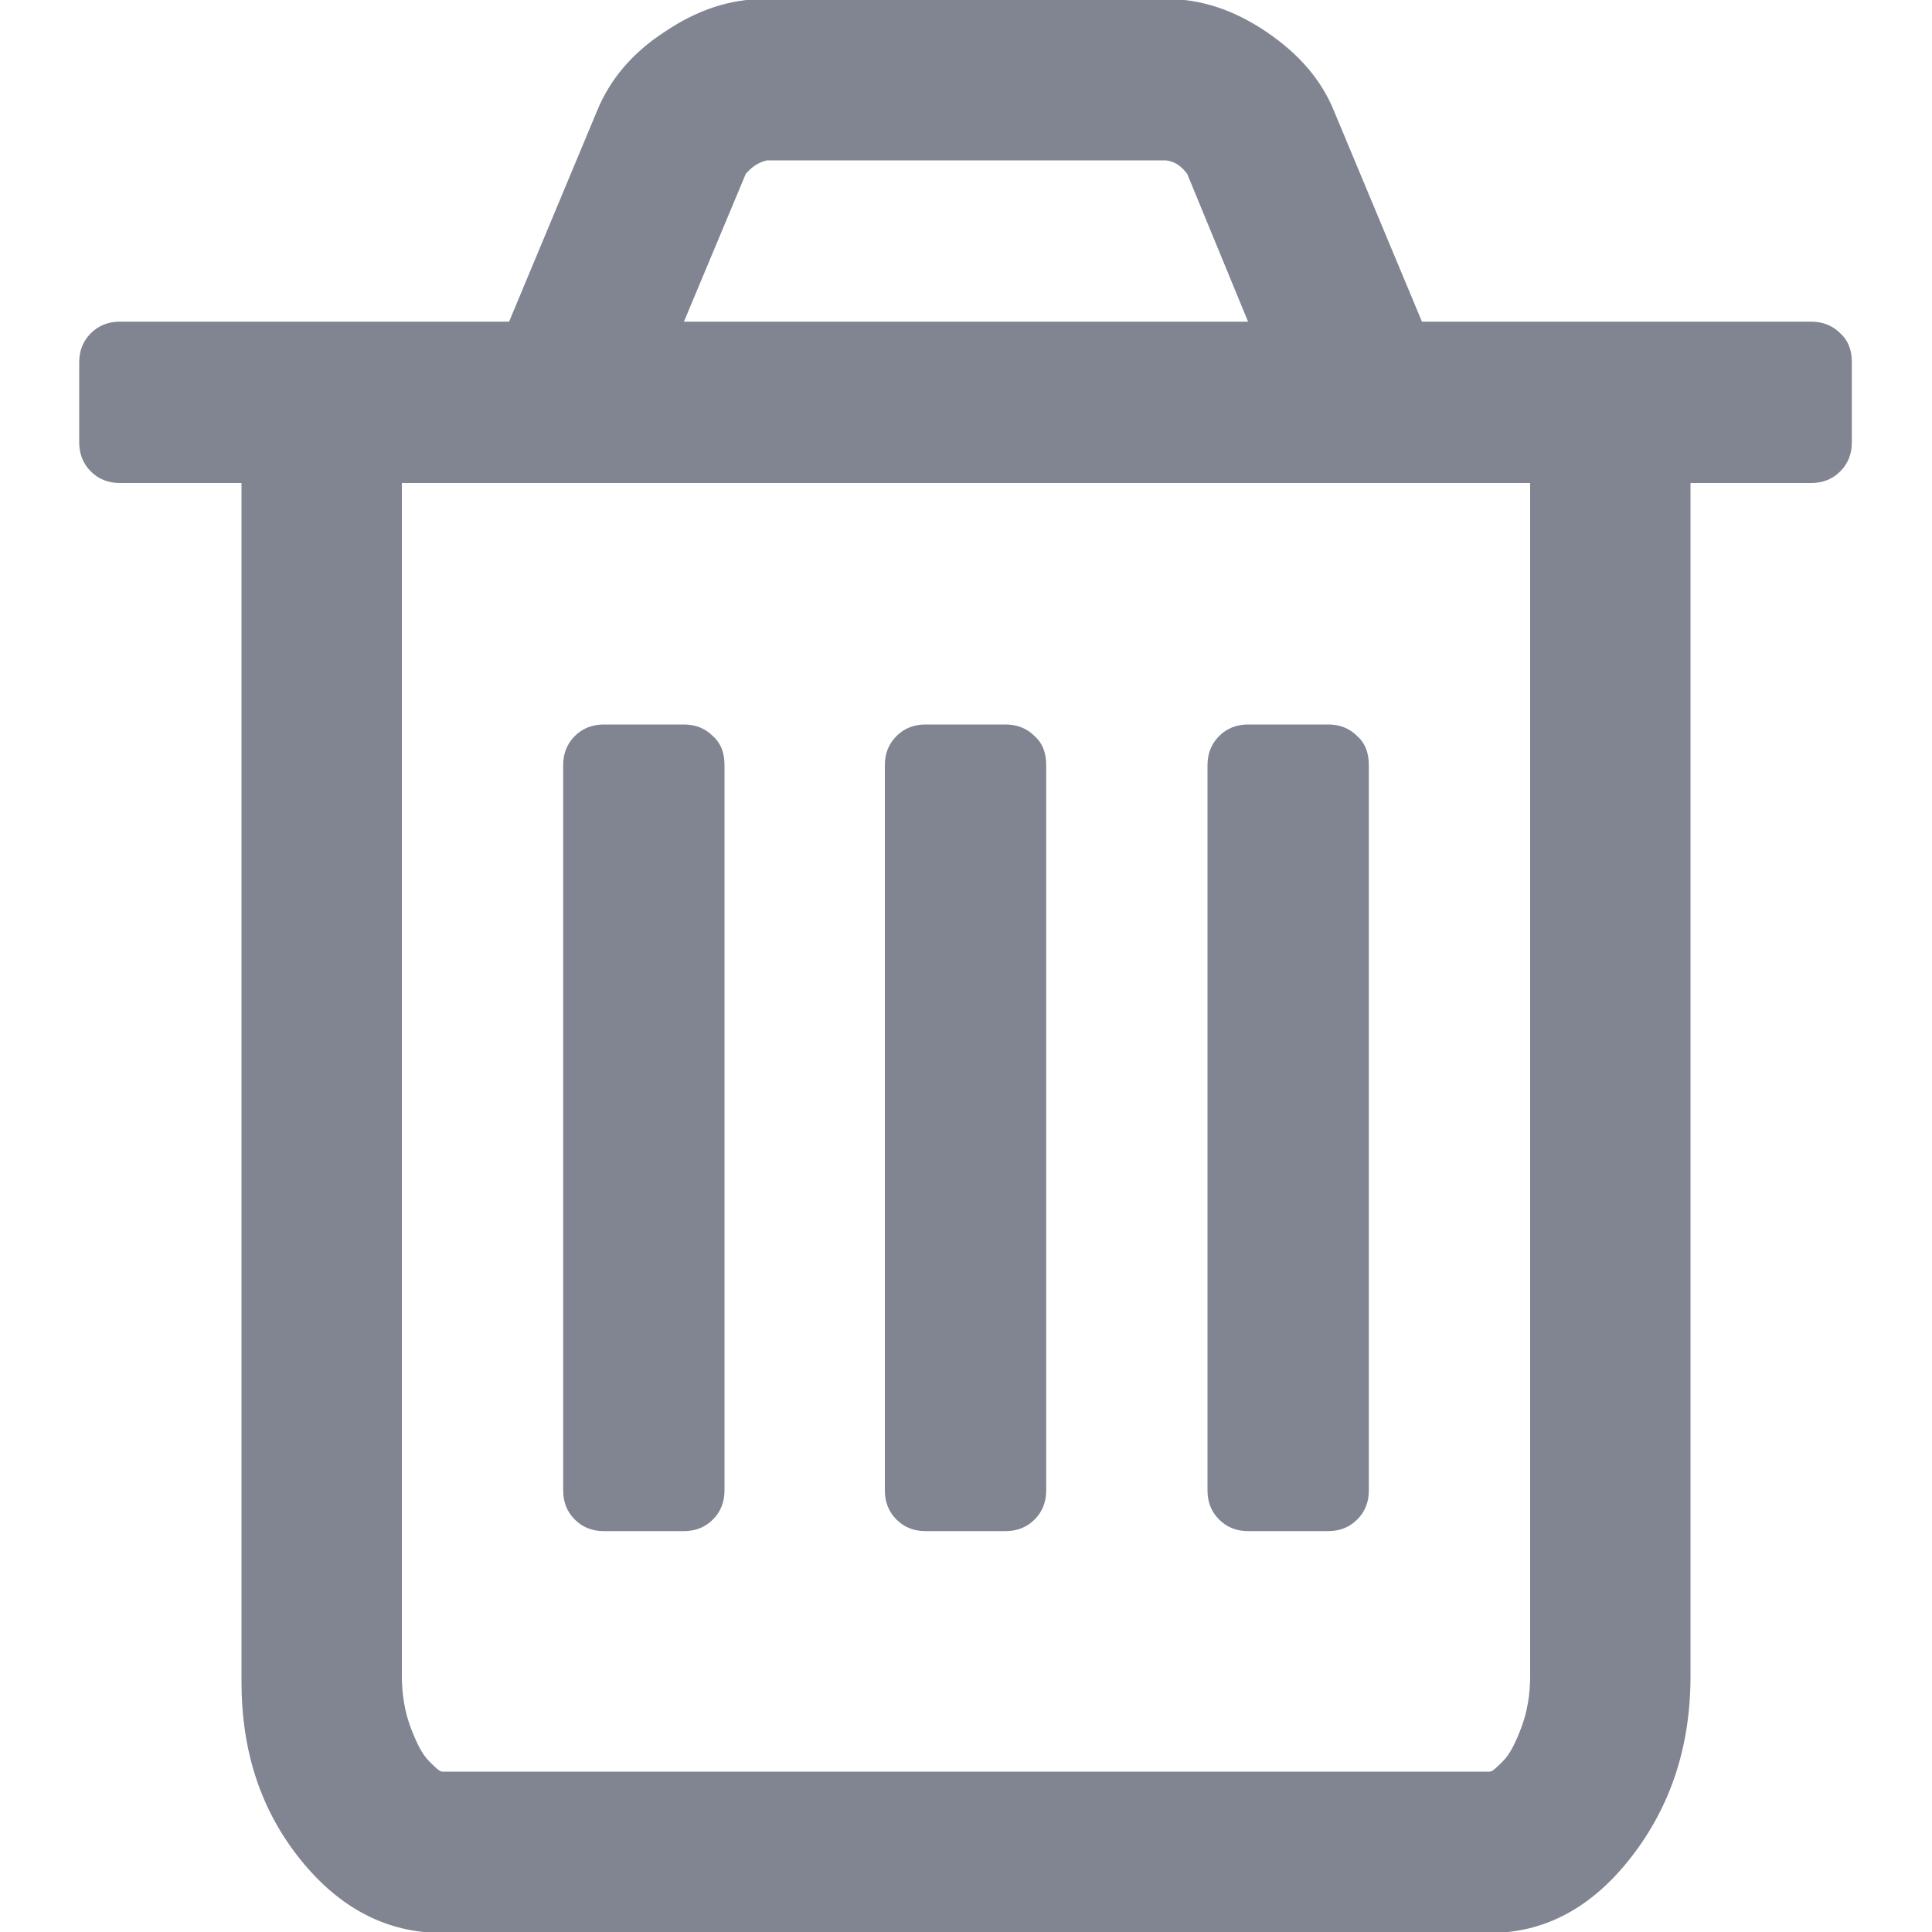
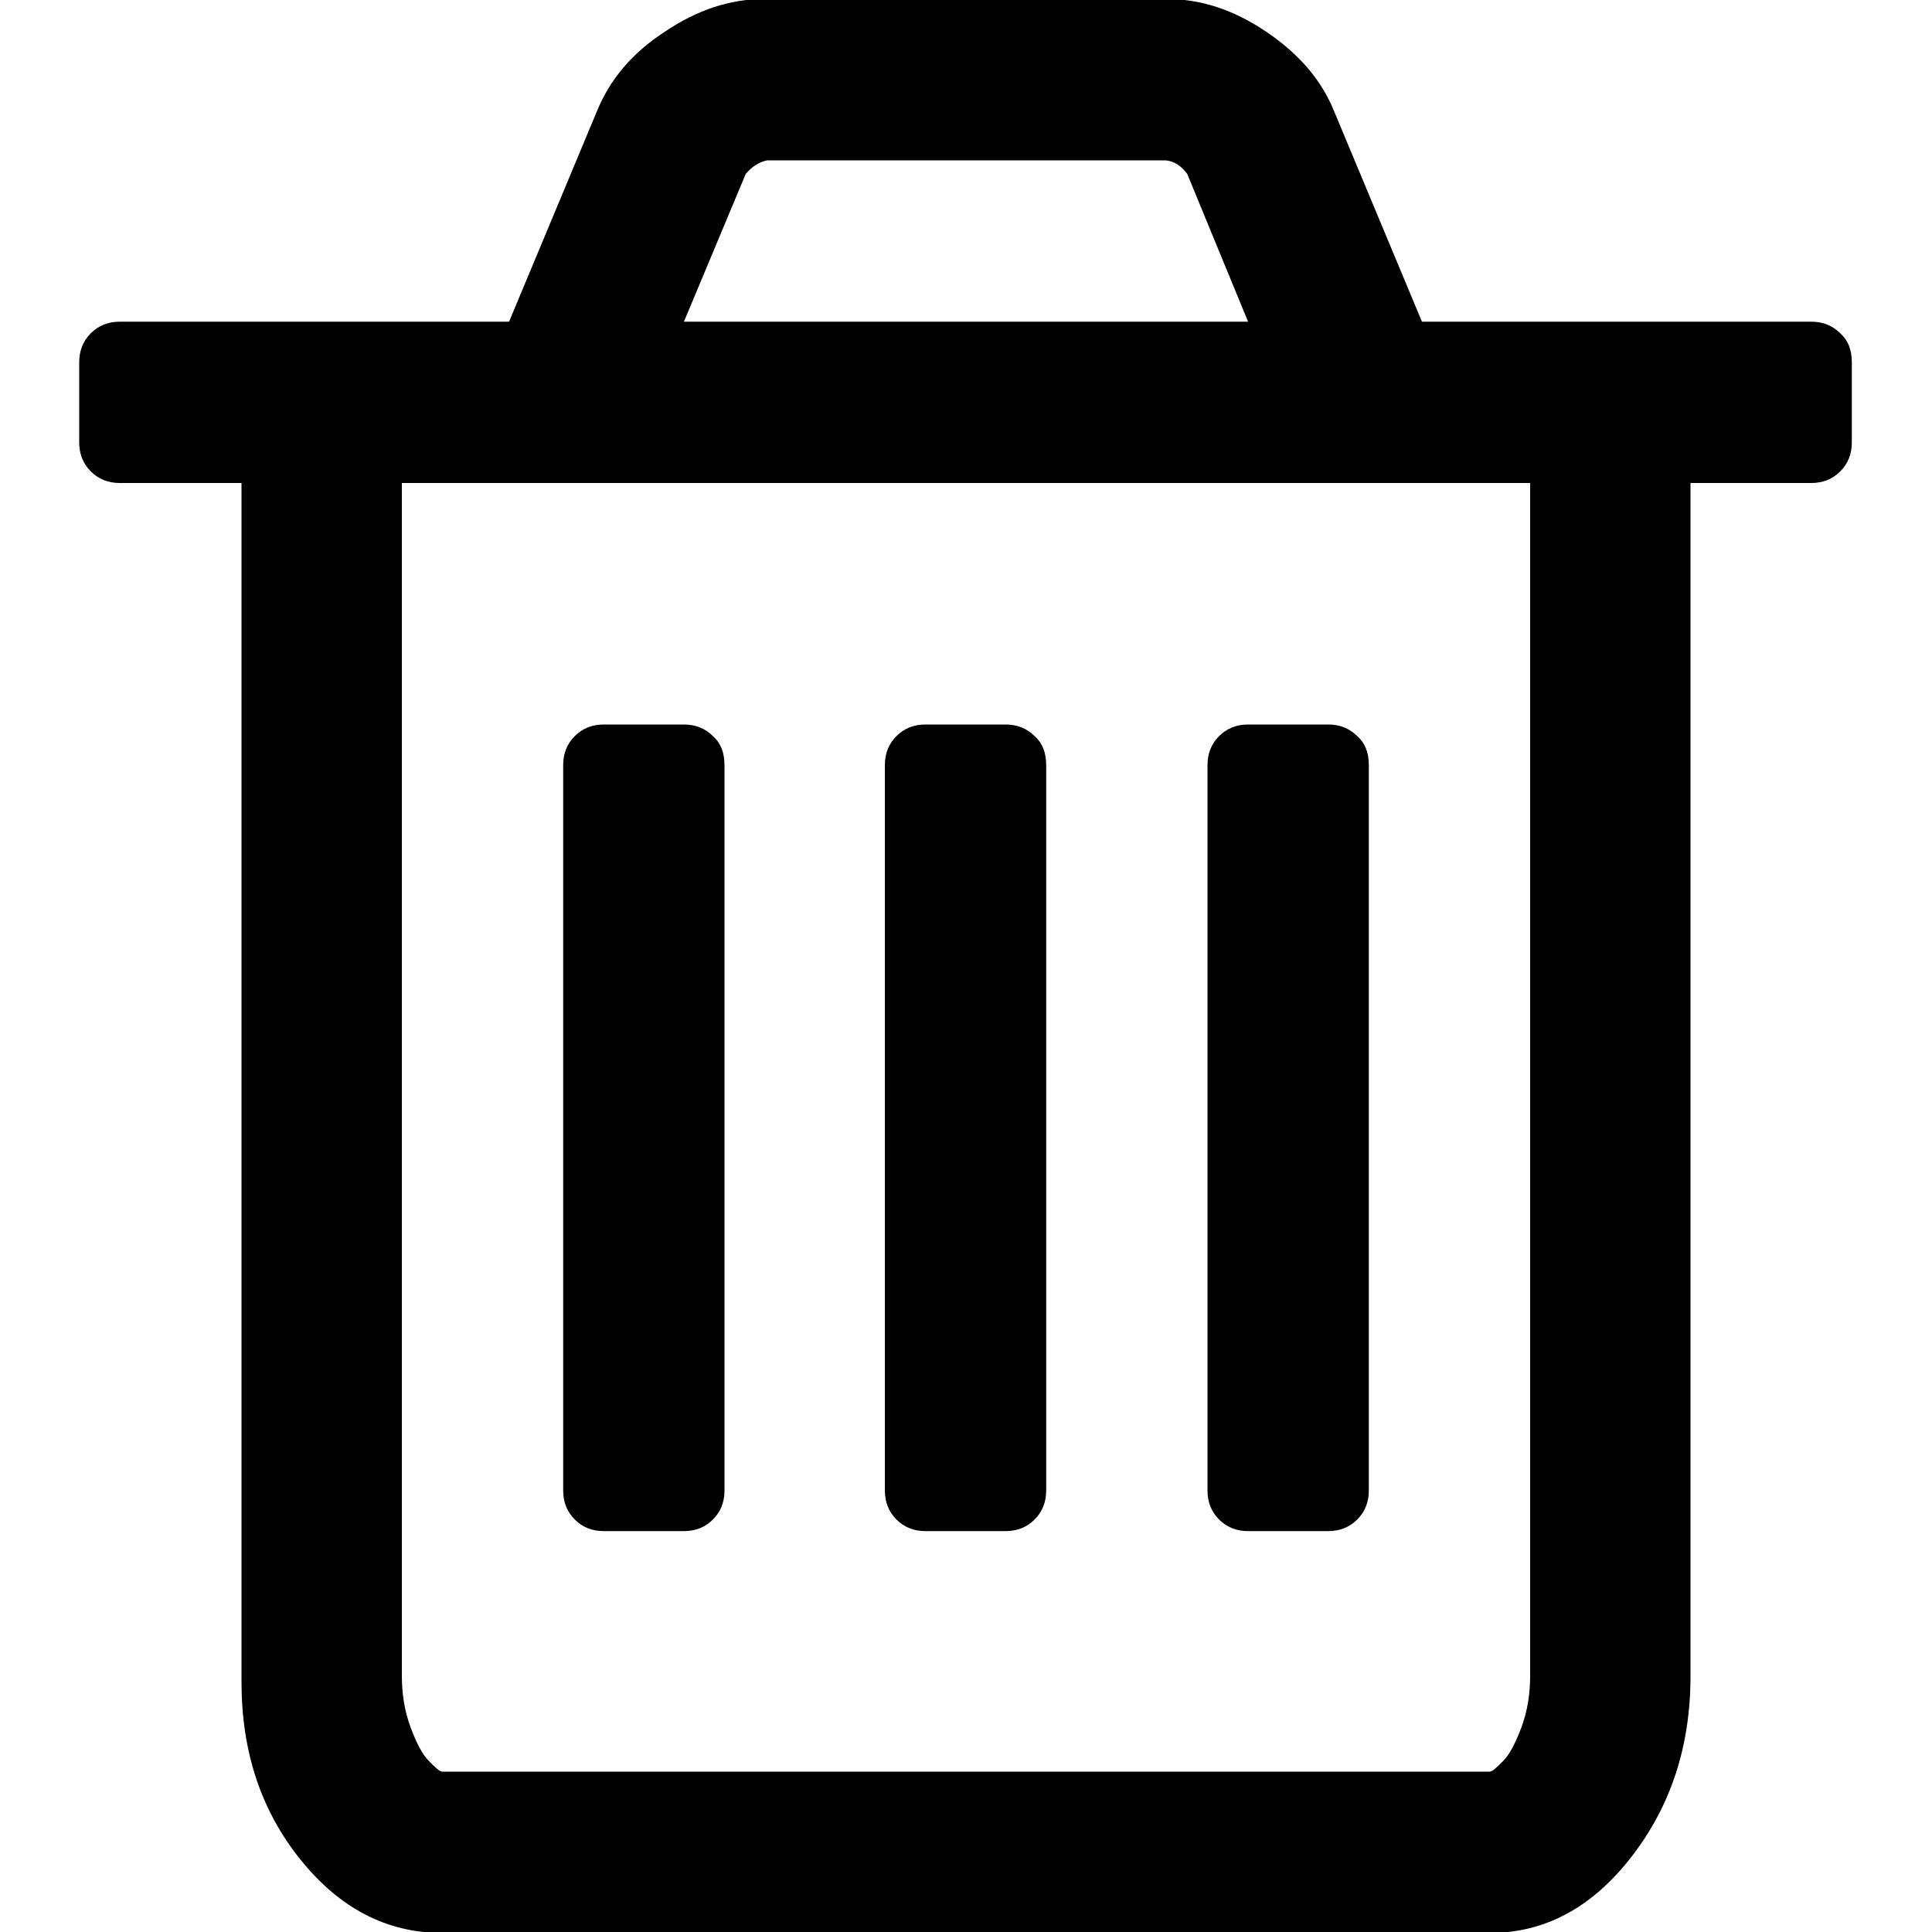
<svg xmlns="http://www.w3.org/2000/svg" version="1.1" id="Ebene_1" x="0px" y="0px" viewBox="0 0 200 200" enable-background="new 0 0 200 200" xml:space="preserve">
-   <path fill="#818491" d="M75,79.2v75.1c0,1.2-0.4,2.2-1.2,3c-0.8,0.8-1.8,1.2-3,1.2h-8.3c-1.2,0-2.2-0.4-3-1.2s-1.2-1.8-1.2-3V79.2  c0-1.2,0.4-2.2,1.2-3s1.8-1.2,3-1.2h8.3c1.2,0,2.2,0.4,3,1.2C74.6,76.9,75,77.9,75,79.2z M108.3,79.2v75.1c0,1.2-0.4,2.2-1.2,3  c-0.8,0.8-1.8,1.2-3,1.2h-8.3c-1.2,0-2.2-0.4-3-1.2s-1.2-1.8-1.2-3V79.2c0-1.2,0.4-2.2,1.2-3c0.8-0.8,1.8-1.2,3-1.2h8.3  c1.2,0,2.2,0.4,3,1.2C107.9,76.9,108.3,77.9,108.3,79.2z M141.7,79.2v75.1c0,1.2-0.4,2.2-1.2,3s-1.8,1.2-3,1.2h-8.3  c-1.2,0-2.2-0.4-3-1.2s-1.2-1.8-1.2-3V79.2c0-1.2,0.4-2.2,1.2-3c0.8-0.8,1.8-1.2,3-1.2h8.3c1.2,0,2.2,0.4,3,1.2  C141.3,76.9,141.7,77.9,141.7,79.2z M158.4,173.5V50H41.6v123.5c0,1.9,0.3,3.7,0.9,5.3c0.6,1.6,1.2,2.8,1.9,3.5s1.1,1.1,1.4,1.1  h108.4c0.3,0,0.7-0.4,1.4-1.1s1.3-1.9,1.9-3.5C158.1,177.2,158.4,175.4,158.4,173.5z M70.8,33.3h58.4L122.9,18  c-0.6-0.8-1.3-1.3-2.2-1.4H79.4c-0.9,0.2-1.6,0.7-2.2,1.4L70.8,33.3z M191.7,37.5v8.3c0,1.2-0.4,2.2-1.2,3s-1.8,1.2-3,1.2H175v123.5  c0,7.2-2,13.4-6.1,18.7s-9,7.9-14.7,7.9H45.8c-5.7,0-10.6-2.5-14.7-7.6S25,181.3,25,174.1V50H12.4c-1.2,0-2.2-0.4-3-1.2  s-1.2-1.8-1.2-3v-8.3c0-1.2,0.4-2.2,1.2-3s1.8-1.2,3-1.2h40.3l9.1-21.8c1.3-3.2,3.6-6,7-8.2c3.4-2.3,6.8-3.4,10.3-3.4h41.7  c3.5,0,6.9,1.1,10.3,3.4c3.4,2.3,5.7,5,7,8.2l9.1,21.8h40.3c1.2,0,2.2,0.4,3,1.2C191.3,35.2,191.7,36.2,191.7,37.5z" />
+   <path class="icon" d="M75,79.2v75.1c0,1.2-0.4,2.2-1.2,3c-0.8,0.8-1.8,1.2-3,1.2h-8.3c-1.2,0-2.2-0.4-3-1.2s-1.2-1.8-1.2-3V79.2  c0-1.2,0.4-2.2,1.2-3s1.8-1.2,3-1.2h8.3c1.2,0,2.2,0.4,3,1.2C74.6,76.9,75,77.9,75,79.2z M108.3,79.2v75.1c0,1.2-0.4,2.2-1.2,3  c-0.8,0.8-1.8,1.2-3,1.2h-8.3c-1.2,0-2.2-0.4-3-1.2s-1.2-1.8-1.2-3V79.2c0-1.2,0.4-2.2,1.2-3c0.8-0.8,1.8-1.2,3-1.2h8.3  c1.2,0,2.2,0.4,3,1.2C107.9,76.9,108.3,77.9,108.3,79.2z M141.7,79.2v75.1c0,1.2-0.4,2.2-1.2,3s-1.8,1.2-3,1.2h-8.3  c-1.2,0-2.2-0.4-3-1.2s-1.2-1.8-1.2-3V79.2c0-1.2,0.4-2.2,1.2-3c0.8-0.8,1.8-1.2,3-1.2h8.3c1.2,0,2.2,0.4,3,1.2  C141.3,76.9,141.7,77.9,141.7,79.2z M158.4,173.5V50H41.6v123.5c0,1.9,0.3,3.7,0.9,5.3c0.6,1.6,1.2,2.8,1.9,3.5s1.1,1.1,1.4,1.1  h108.4c0.3,0,0.7-0.4,1.4-1.1s1.3-1.9,1.9-3.5C158.1,177.2,158.4,175.4,158.4,173.5z M70.8,33.3h58.4L122.9,18  c-0.6-0.8-1.3-1.3-2.2-1.4H79.4c-0.9,0.2-1.6,0.7-2.2,1.4L70.8,33.3z M191.7,37.5v8.3c0,1.2-0.4,2.2-1.2,3s-1.8,1.2-3,1.2H175v123.5  c0,7.2-2,13.4-6.1,18.7s-9,7.9-14.7,7.9H45.8c-5.7,0-10.6-2.5-14.7-7.6S25,181.3,25,174.1V50H12.4c-1.2,0-2.2-0.4-3-1.2  s-1.2-1.8-1.2-3v-8.3c0-1.2,0.4-2.2,1.2-3s1.8-1.2,3-1.2h40.3l9.1-21.8c1.3-3.2,3.6-6,7-8.2c3.4-2.3,6.8-3.4,10.3-3.4h41.7  c3.5,0,6.9,1.1,10.3,3.4c3.4,2.3,5.7,5,7,8.2l9.1,21.8h40.3c1.2,0,2.2,0.4,3,1.2C191.3,35.2,191.7,36.2,191.7,37.5z" />
</svg>
